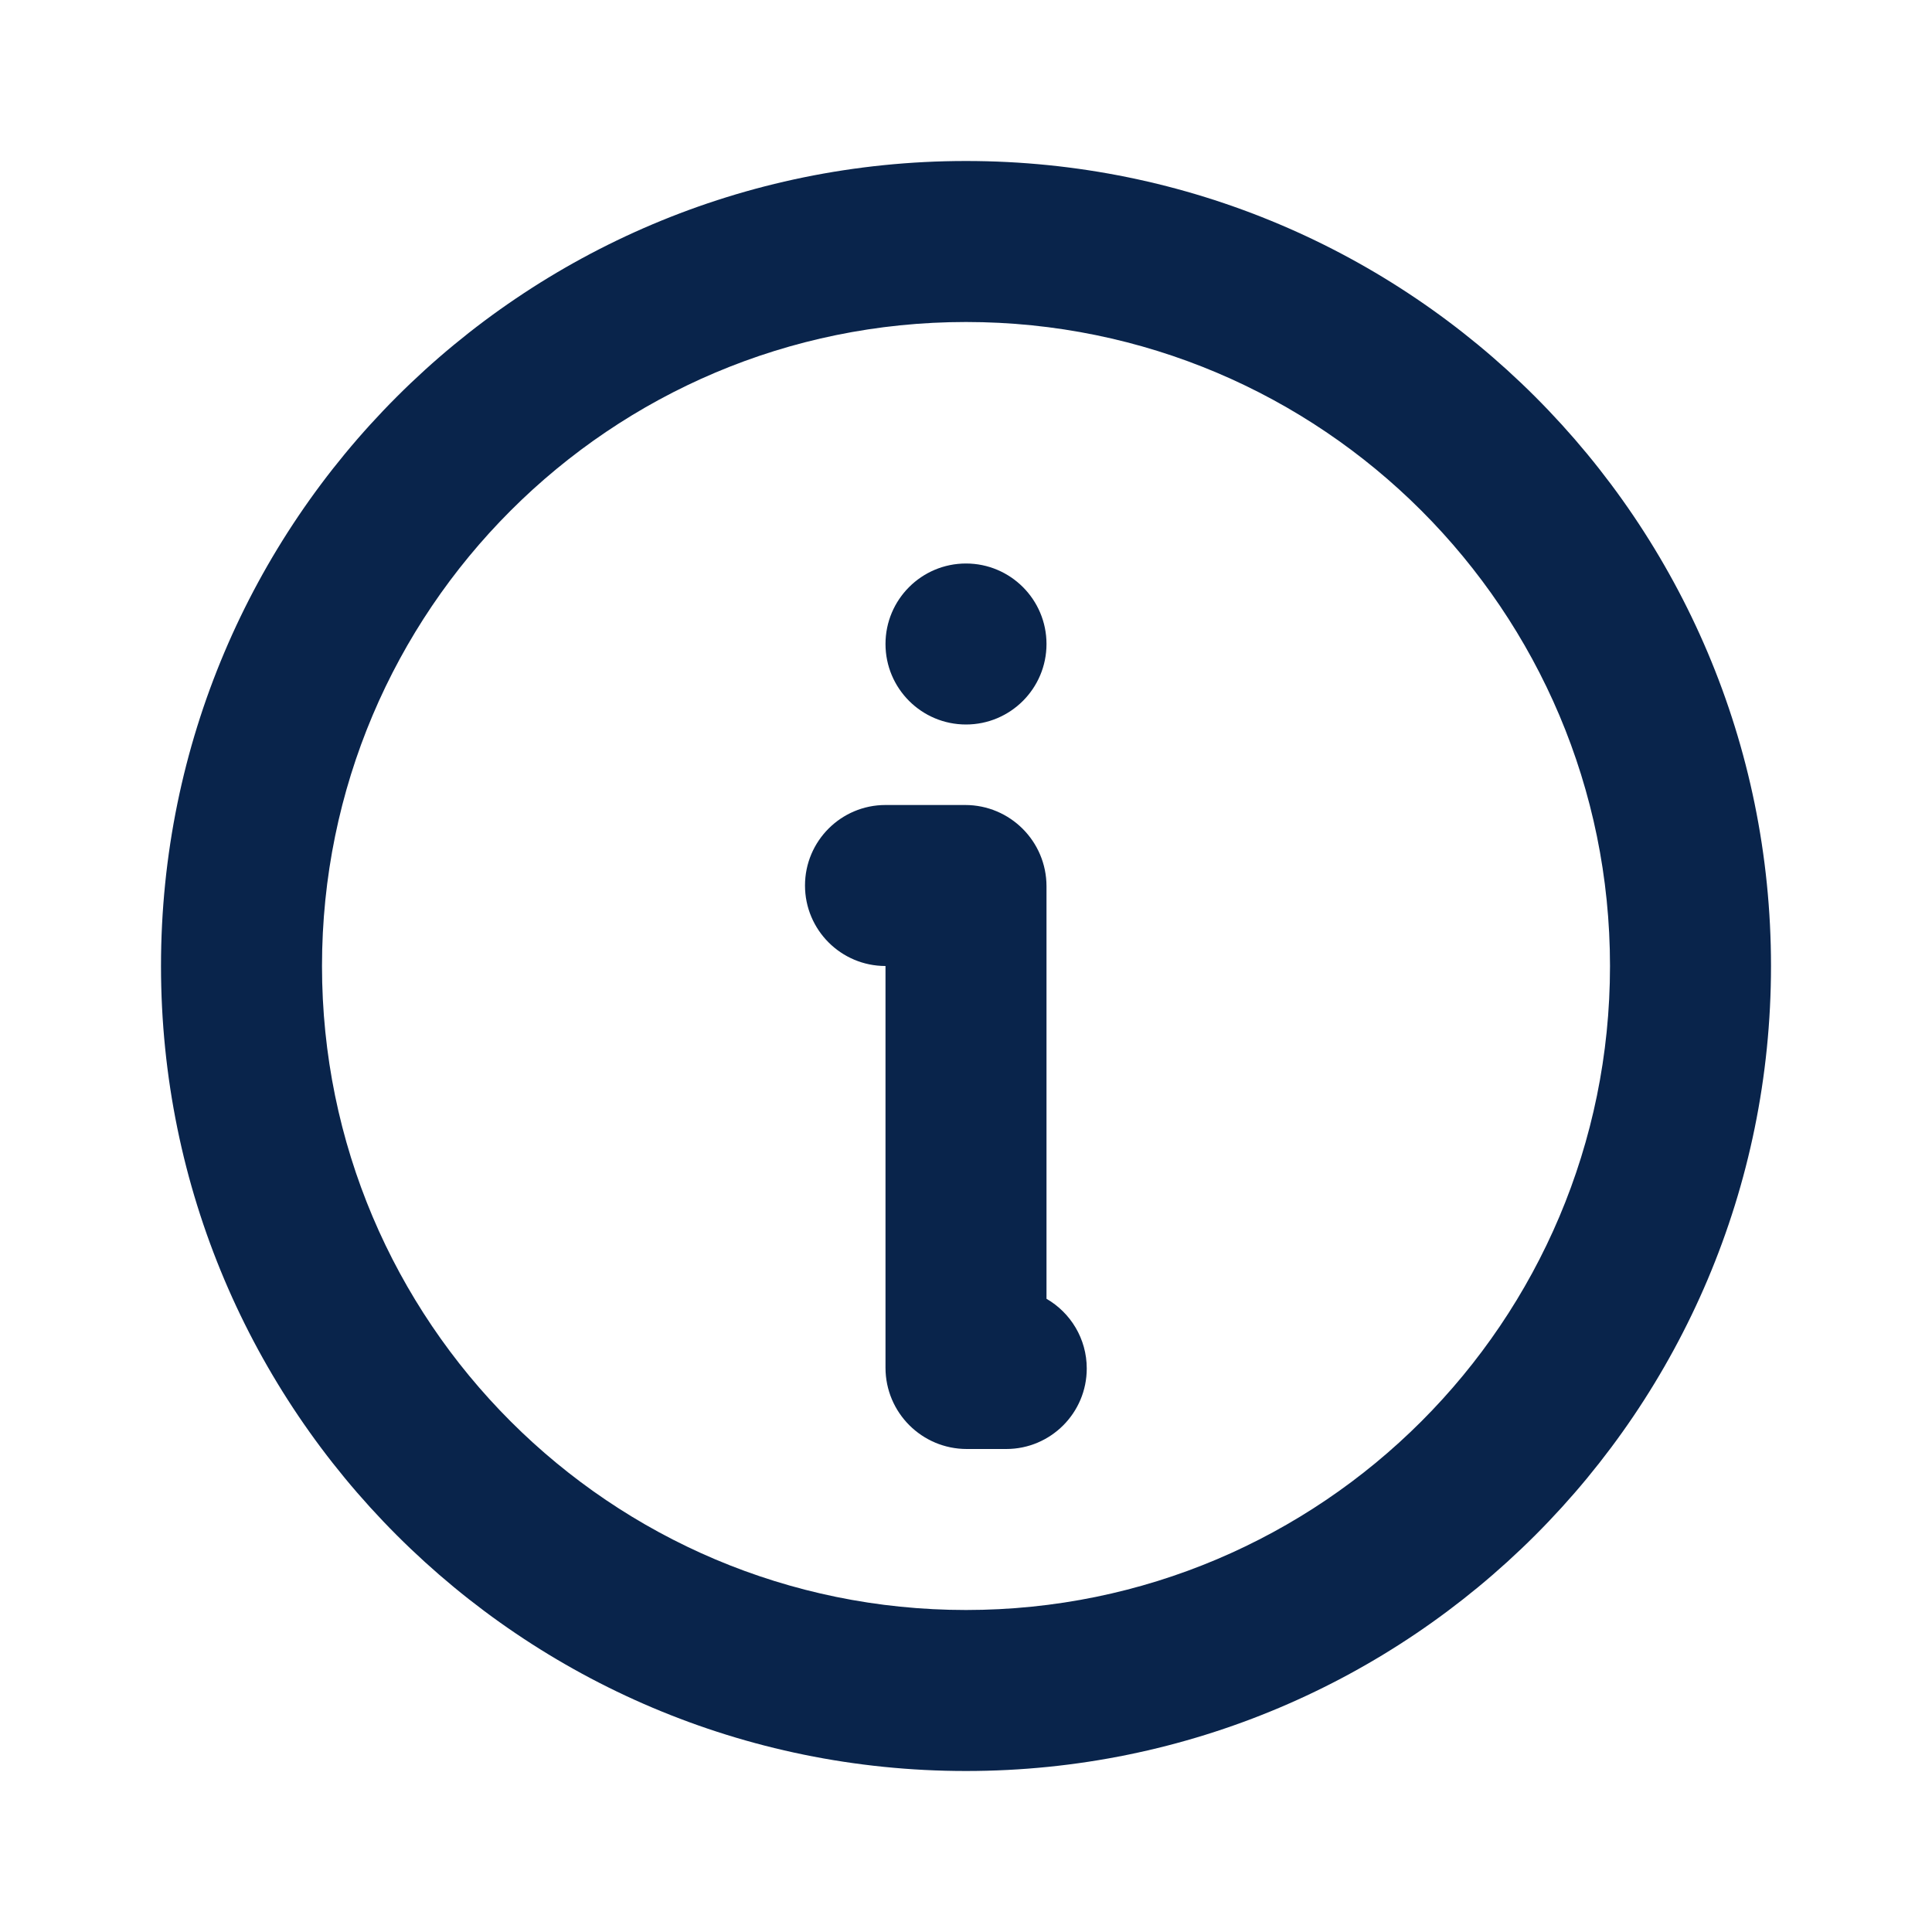
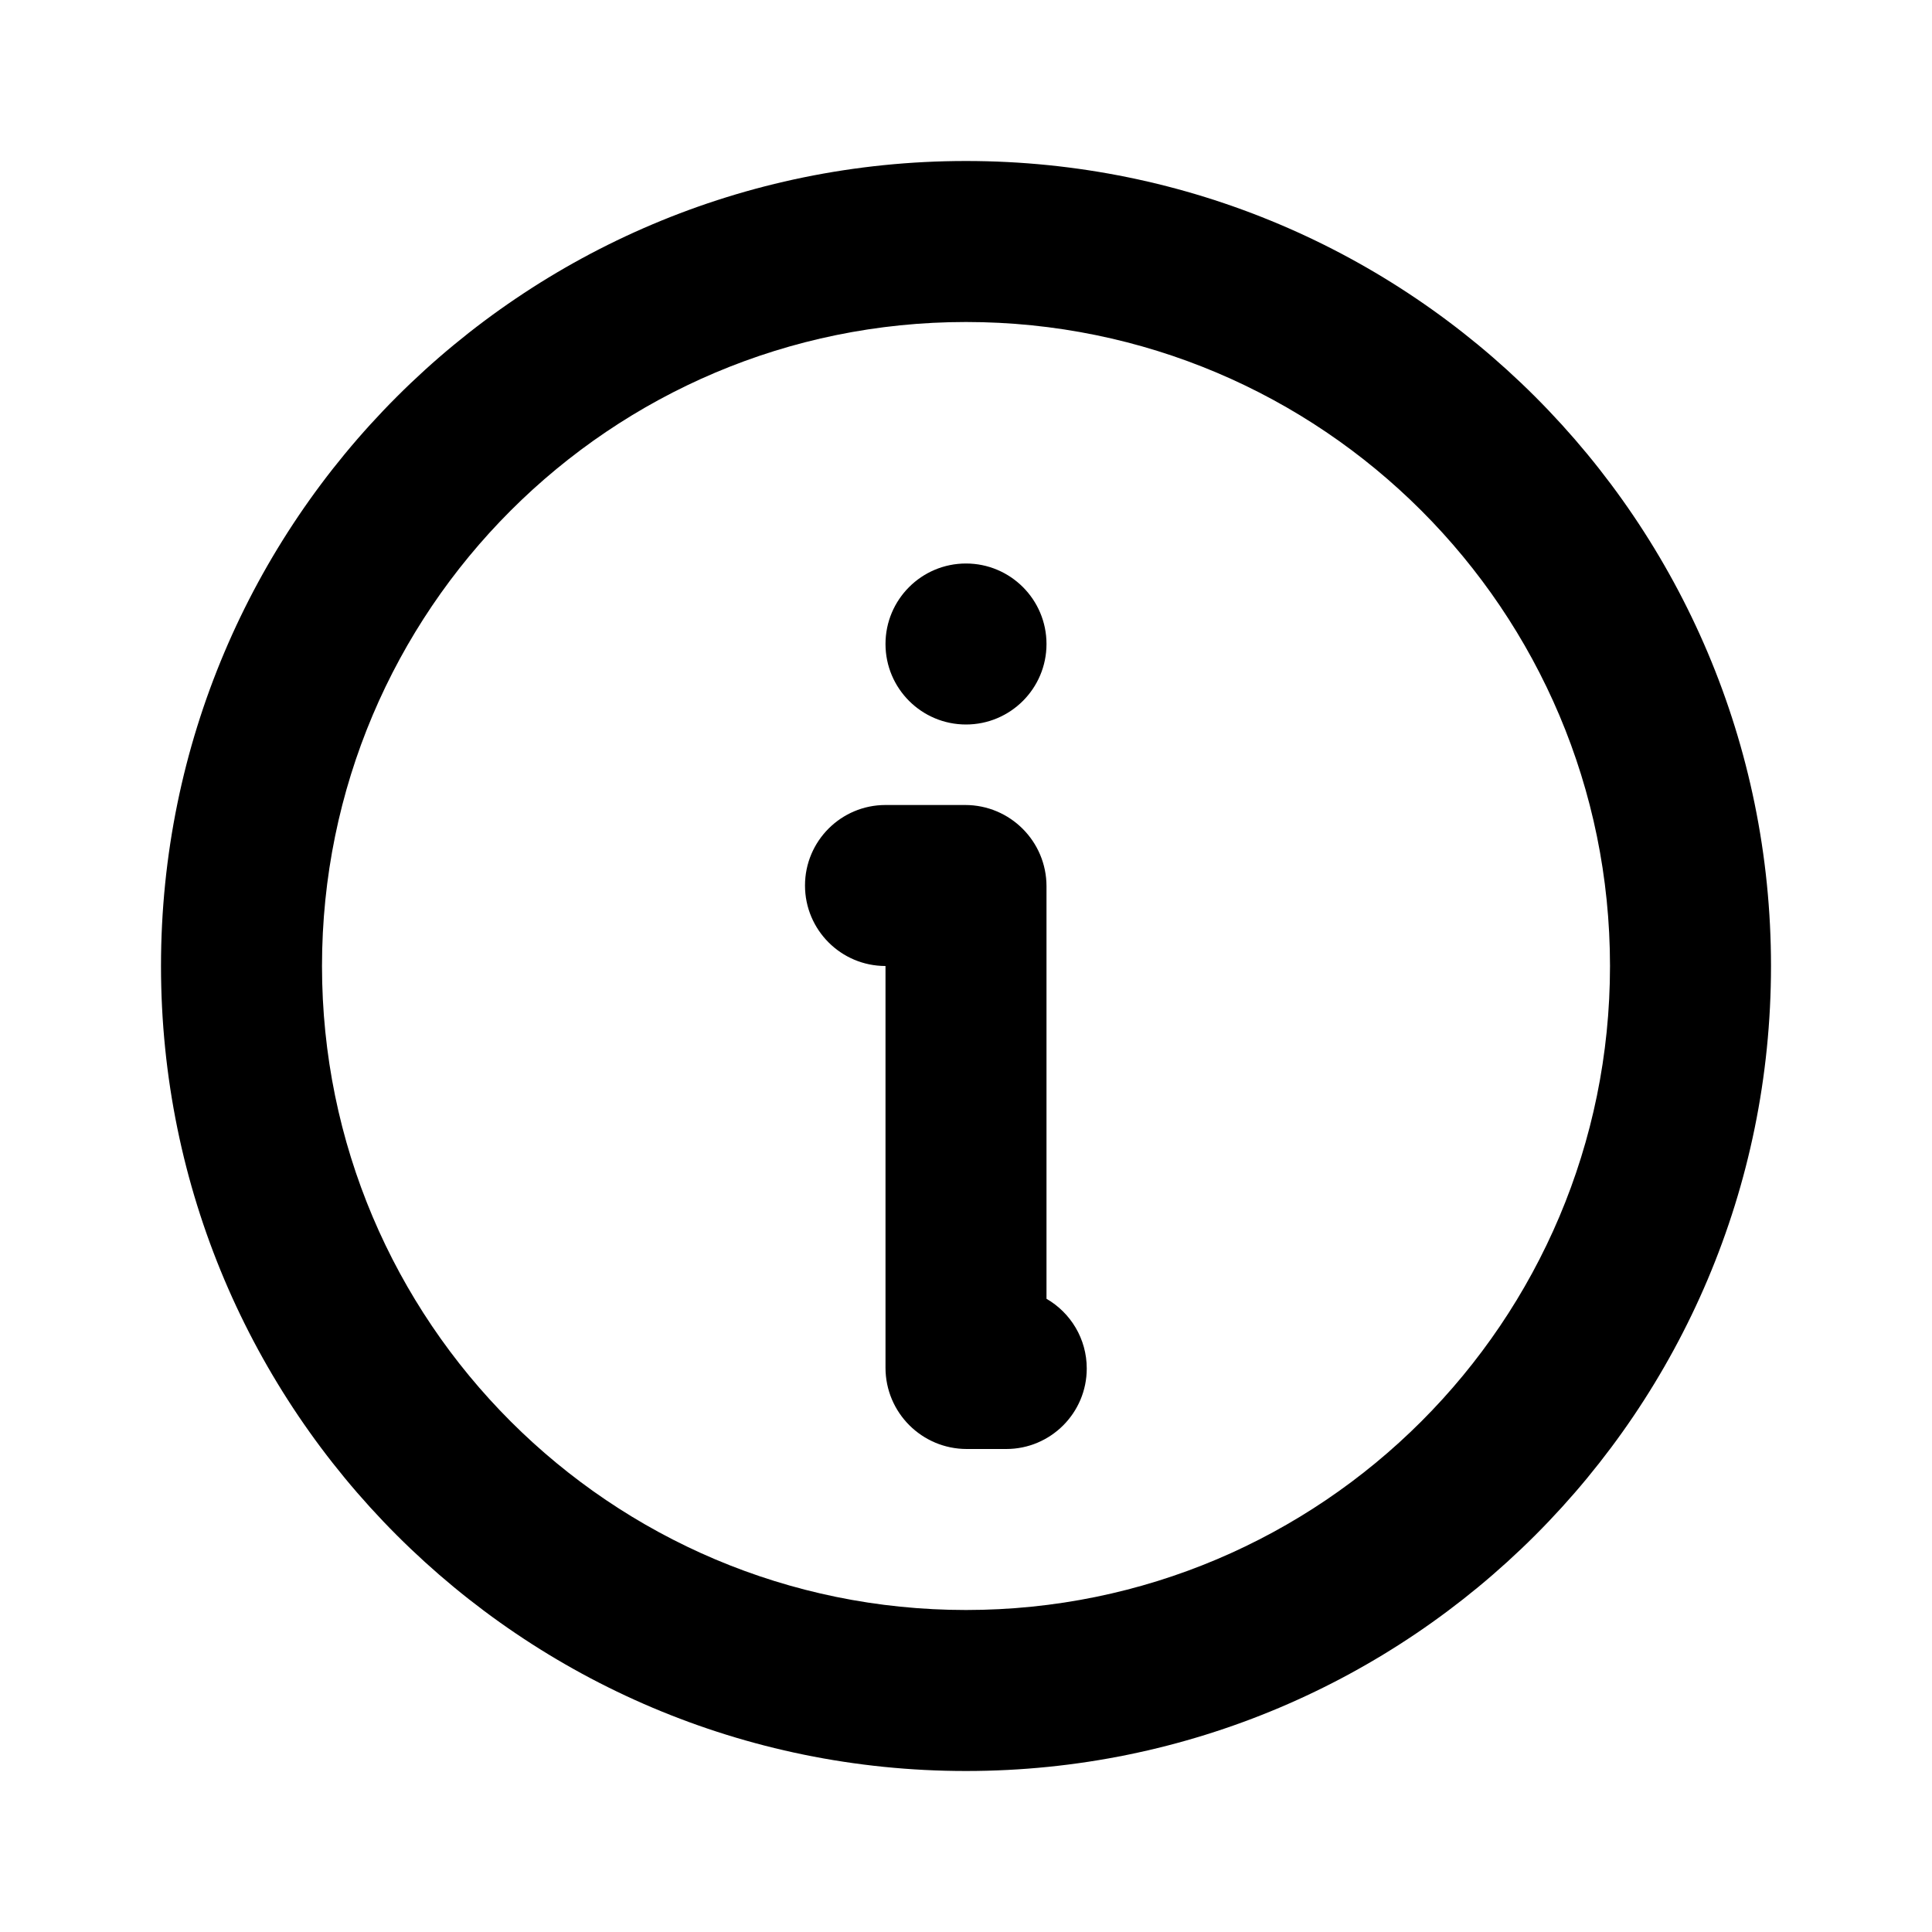
<svg xmlns="http://www.w3.org/2000/svg" width="800px" height="800px" viewBox="0 0 24 24" version="1.1">
  <g id="页面-1" stroke="none" stroke-width="1" fill="none" fill-rule="evenodd">
    <g id="System" transform="translate(-672, 0)" fill-rule="nonzero">
      <g id="information_line" transform="translate(672, 0)">
        <path d="M24,0 L24,24 L0,24 L0,0 L24,0 Z M12.593,23.258 L12.582,23.26 L12.511,23.295 L12.492,23.299 L12.492,23.299 L12.477,23.295 L12.406,23.26 C12.396,23.256 12.387,23.259 12.382,23.265 L12.378,23.276 L12.361,23.703 L12.366,23.723 L12.377,23.736 L12.48,23.81 L12.495,23.814 L12.495,23.814 L12.507,23.81 L12.611,23.736 L12.623,23.72 L12.623,23.72 L12.627,23.703 L12.61,23.276 C12.608,23.266 12.601,23.259 12.593,23.258 L12.593,23.258 Z M12.858,23.145 L12.845,23.147 L12.66,23.24 L12.65,23.25 L12.65,23.25 L12.647,23.261 L12.665,23.691 L12.67,23.703 L12.67,23.703 L12.678,23.71 L12.879,23.803 C12.891,23.807 12.902,23.803 12.908,23.795 L12.912,23.781 L12.878,23.167 C12.875,23.155 12.867,23.147 12.858,23.145 L12.858,23.145 Z M12.143,23.147 C12.133,23.142 12.122,23.145 12.116,23.153 L12.11,23.167 L12.076,23.781 C12.075,23.793 12.083,23.802 12.093,23.805 L12.108,23.803 L12.309,23.71 L12.319,23.702 L12.319,23.702 L12.323,23.691 L12.34,23.261 L12.337,23.249 L12.337,23.249 L12.328,23.24 L12.143,23.147 Z" id="MingCute" fill-rule="nonzero">

</path>
-         <path d="M12,2 C17.523,2 22,6.477 22,12 C22,17.523 17.523,22 12,22 C6.477,22 2,17.523 2,12 C2,6.477 6.477,2 12,2 Z M12,4 C7.582,4 4,7.582 4,12 C4,16.418 7.582,20 12,20 C16.418,20 20,16.418 20,12 C20,7.582 16.418,4 12,4 Z M11.99,10 C12.548,10 13,10.452 13,11.01 L13,16.134 C13.299,16.307 13.5,16.63 13.5,17 C13.5,17.552 13.052,18 12.5,18 L12.01,18 C11.452,18 11,17.548 11,16.99 L11,12 C10.448,12 10,11.552 10,11 C10,10.448 10.448,10 11,10 L11.99,10 Z M12,7 C12.552,7 13,7.448 13,8 C13,8.552 12.552,9 12,9 C11.448,9 11,8.552 11,8 C11,7.448 11.448,7 12,7 Z" id="形状" fill="#09244B">
+         <path d="M12,2 C17.523,2 22,6.477 22,12 C22,17.523 17.523,22 12,22 C6.477,22 2,17.523 2,12 C2,6.477 6.477,2 12,2 Z M12,4 C7.582,4 4,7.582 4,12 C4,16.418 7.582,20 12,20 C16.418,20 20,16.418 20,12 C20,7.582 16.418,4 12,4 Z M11.99,10 C12.548,10 13,10.452 13,11.01 L13,16.134 C13.299,16.307 13.5,16.63 13.5,17 C13.5,17.552 13.052,18 12.5,18 L12.01,18 C11.452,18 11,17.548 11,16.99 L11,12 C10.448,12 10,11.552 10,11 C10,10.448 10.448,10 11,10 L11.99,10 Z M12,7 C12.552,7 13,7.448 13,8 C13,8.552 12.552,9 12,9 C11.448,9 11,8.552 11,8 C11,7.448 11.448,7 12,7 Z" id="形状" fill="#000000">

</path>
      </g>
    </g>
  </g>
</svg>
